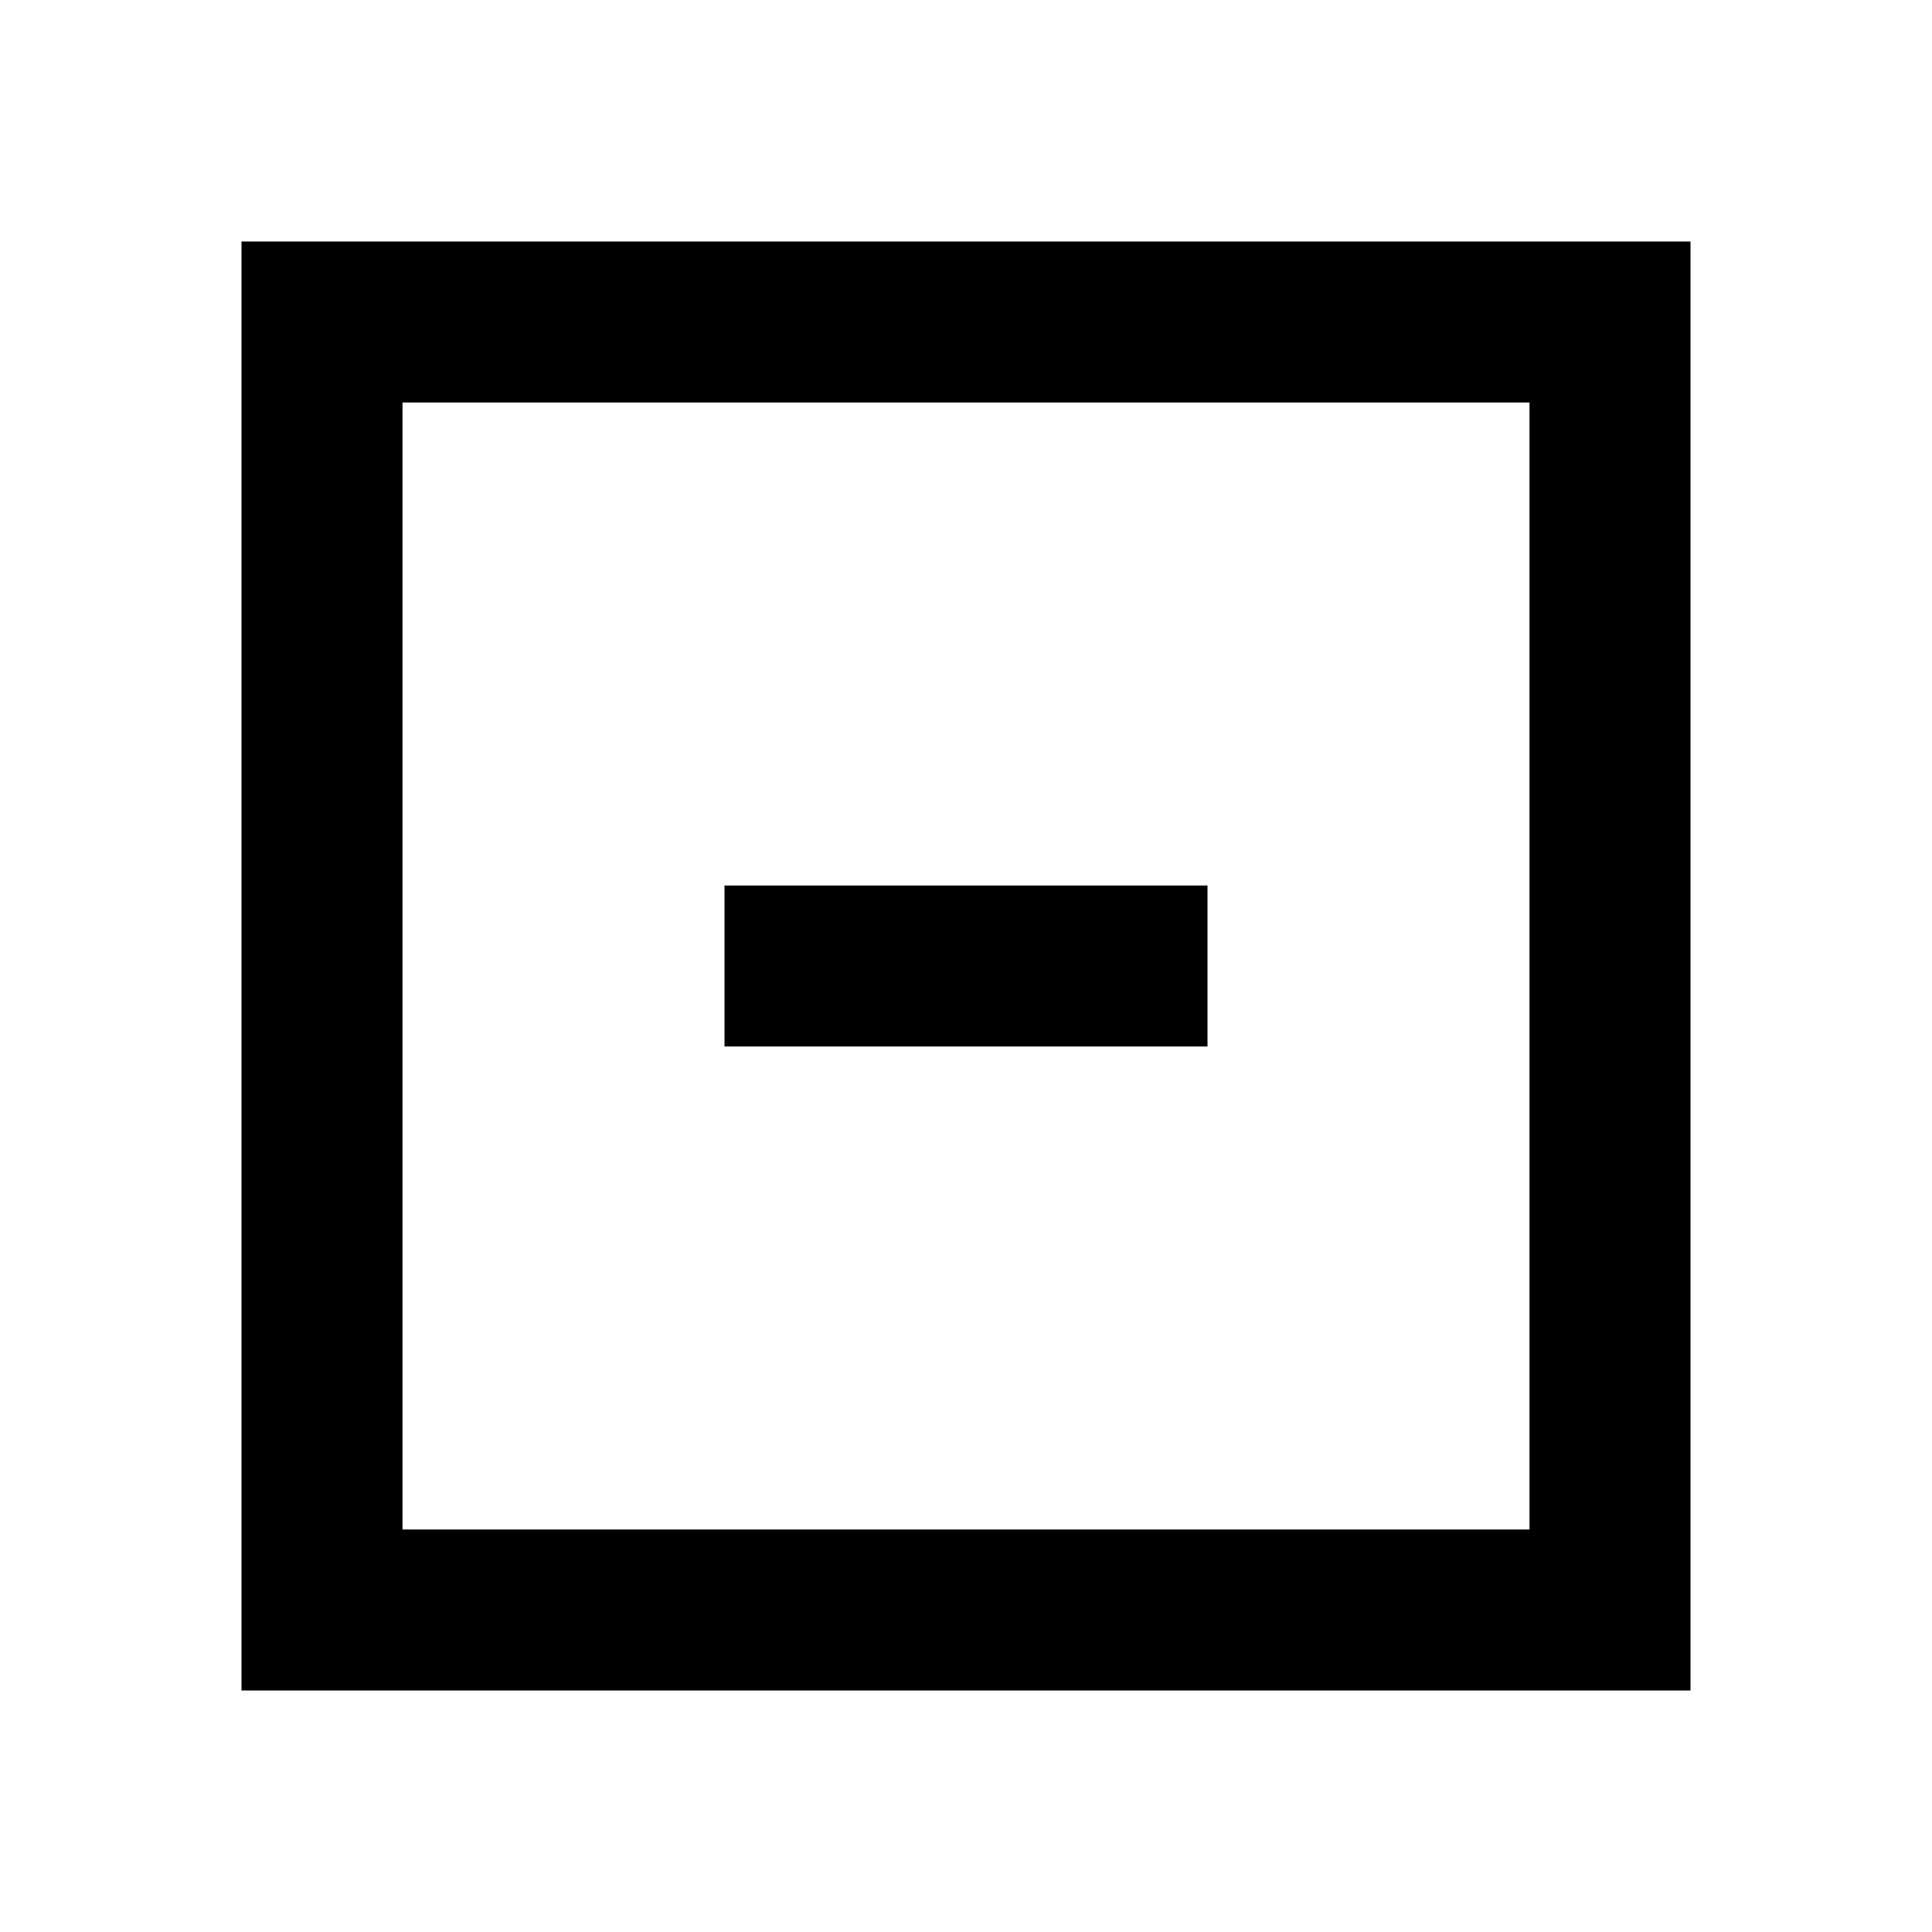
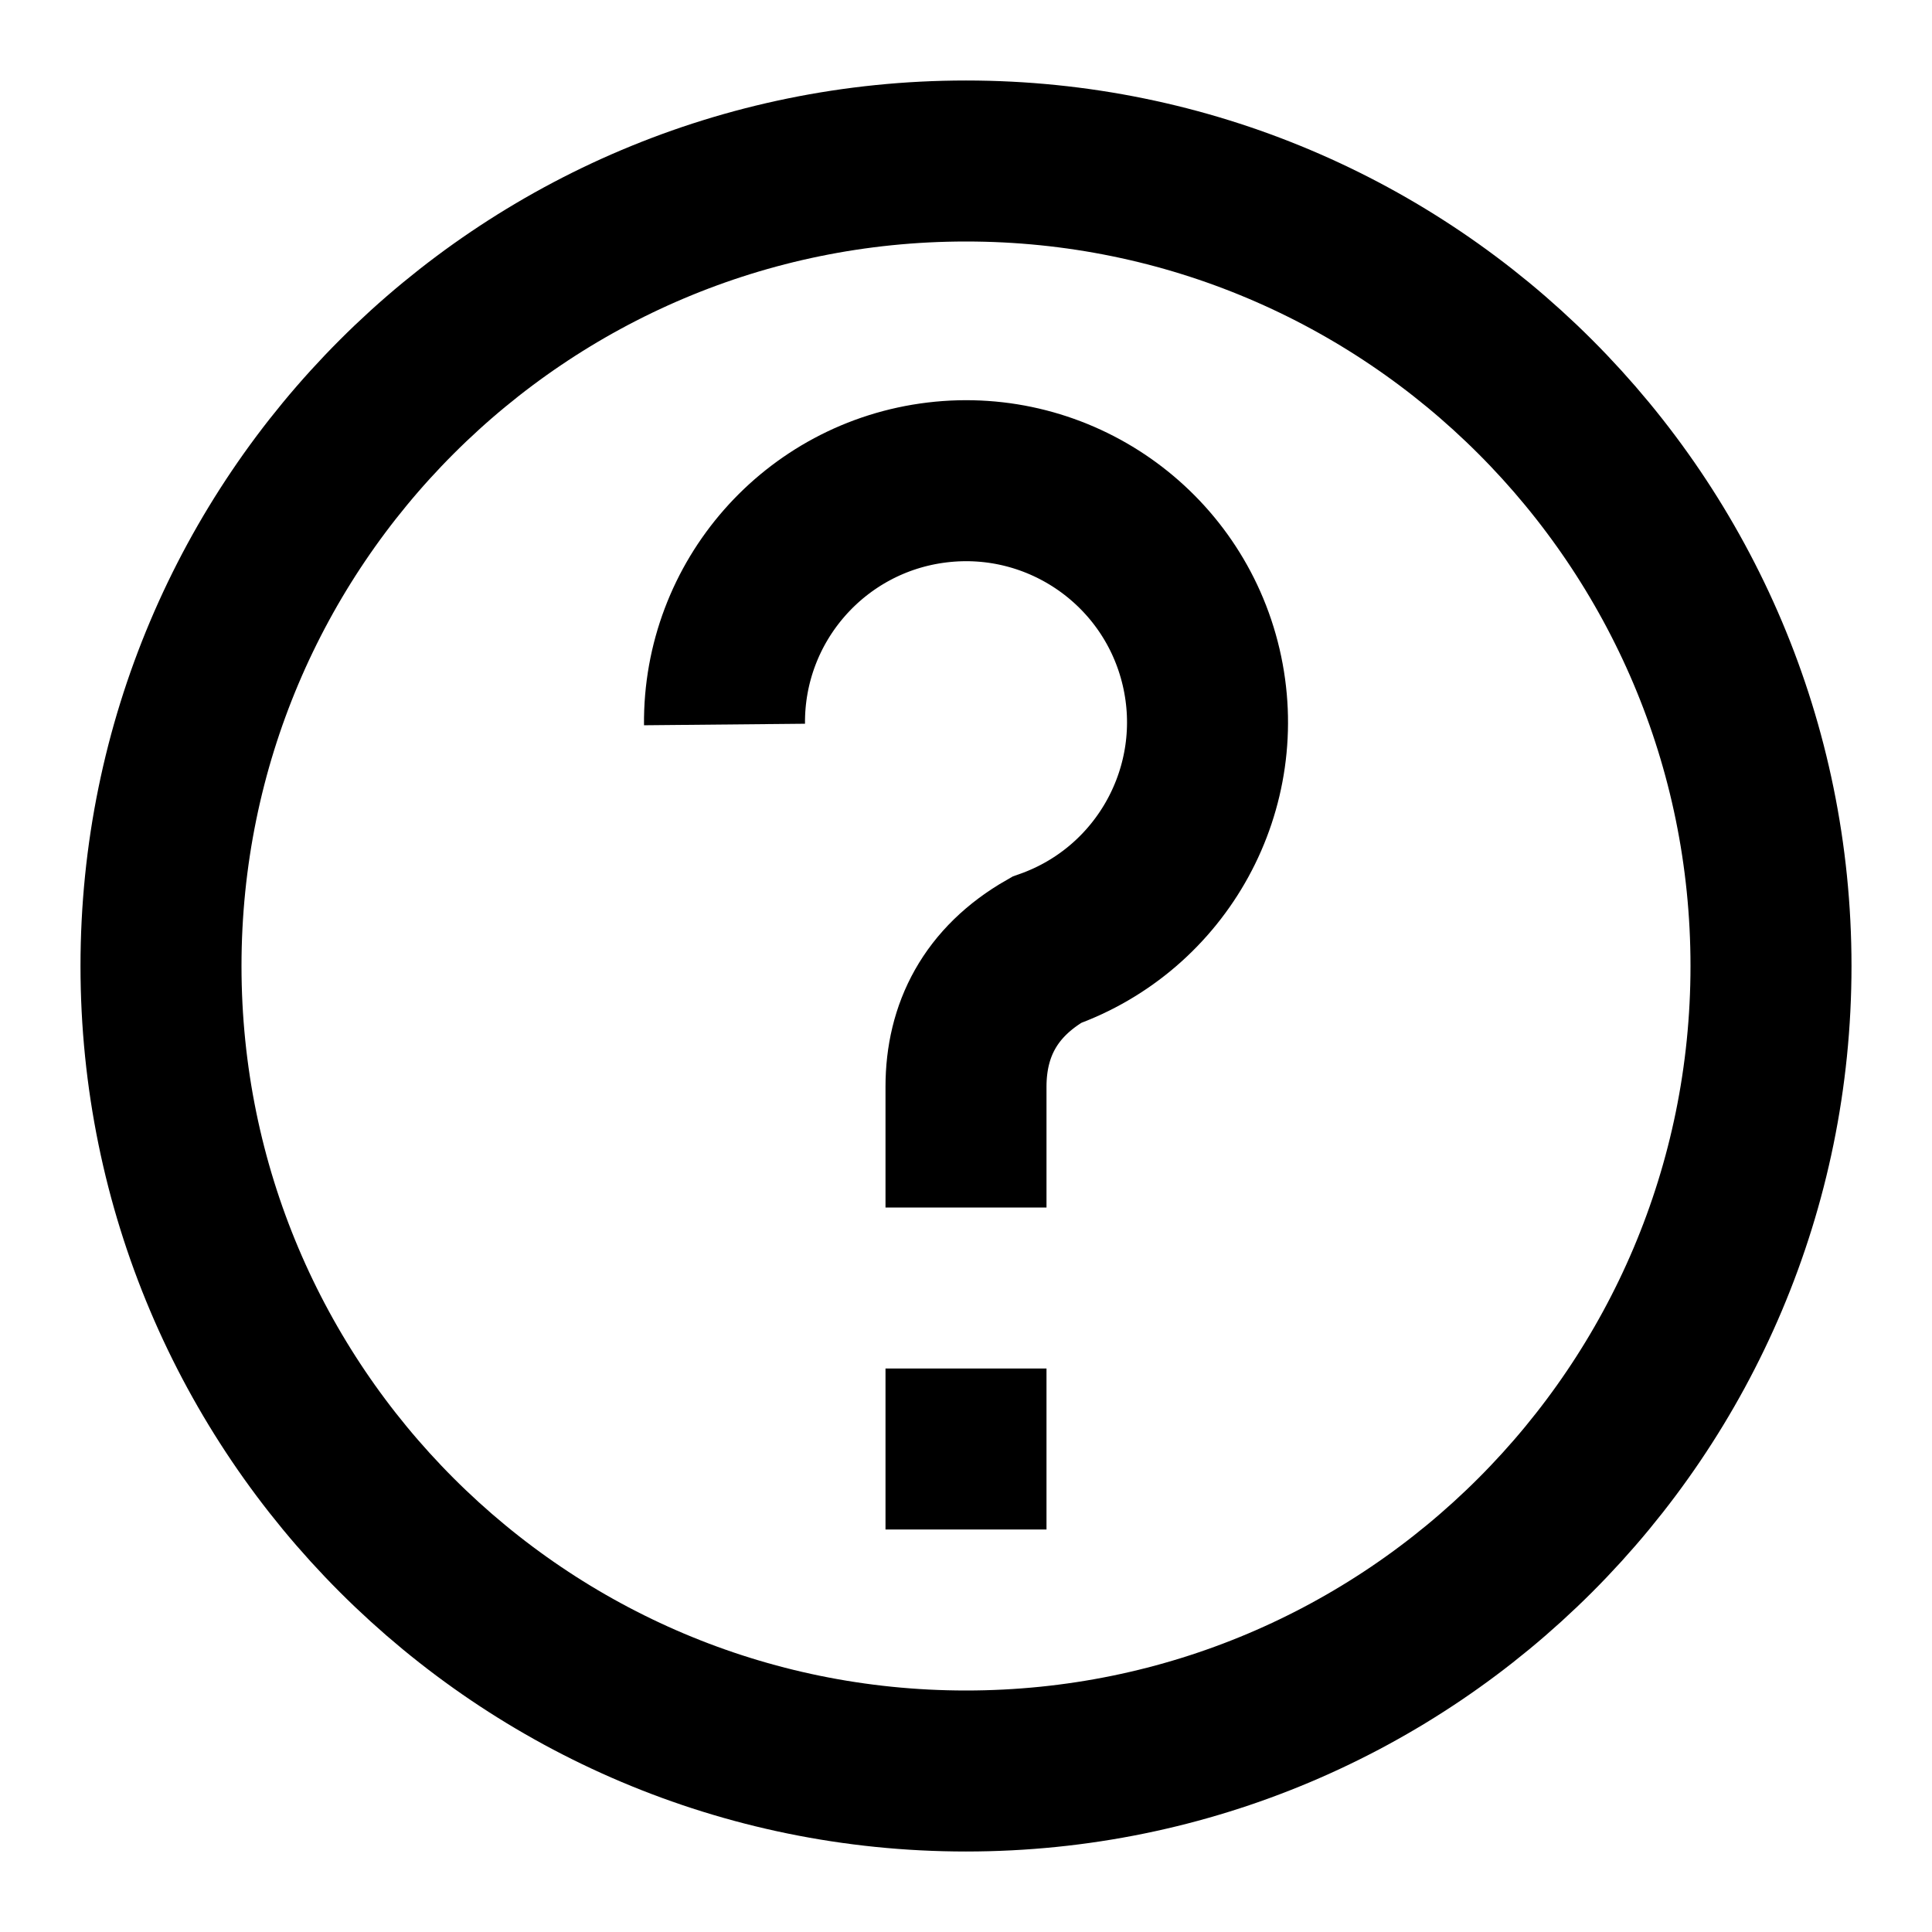
<svg xmlns="http://www.w3.org/2000/svg" width="24" height="24" viewBox="0 0 24 24" fill="none" stroke="currentColor" stroke-width="2" stroke-linecap="butt" stroke-linejoin="miter">
-   <rect x="4" y="4" width="16" height="16" />
-   <path d="M9 12h6" />
+   <circle cx="12" cy="12" r="10" />
+   <path d="M9 9a3 3 0 1 1 4 2.8c-.7.4-1 1-1 1.7V15" />
+   <path d="M12 17v2" />
</svg>
